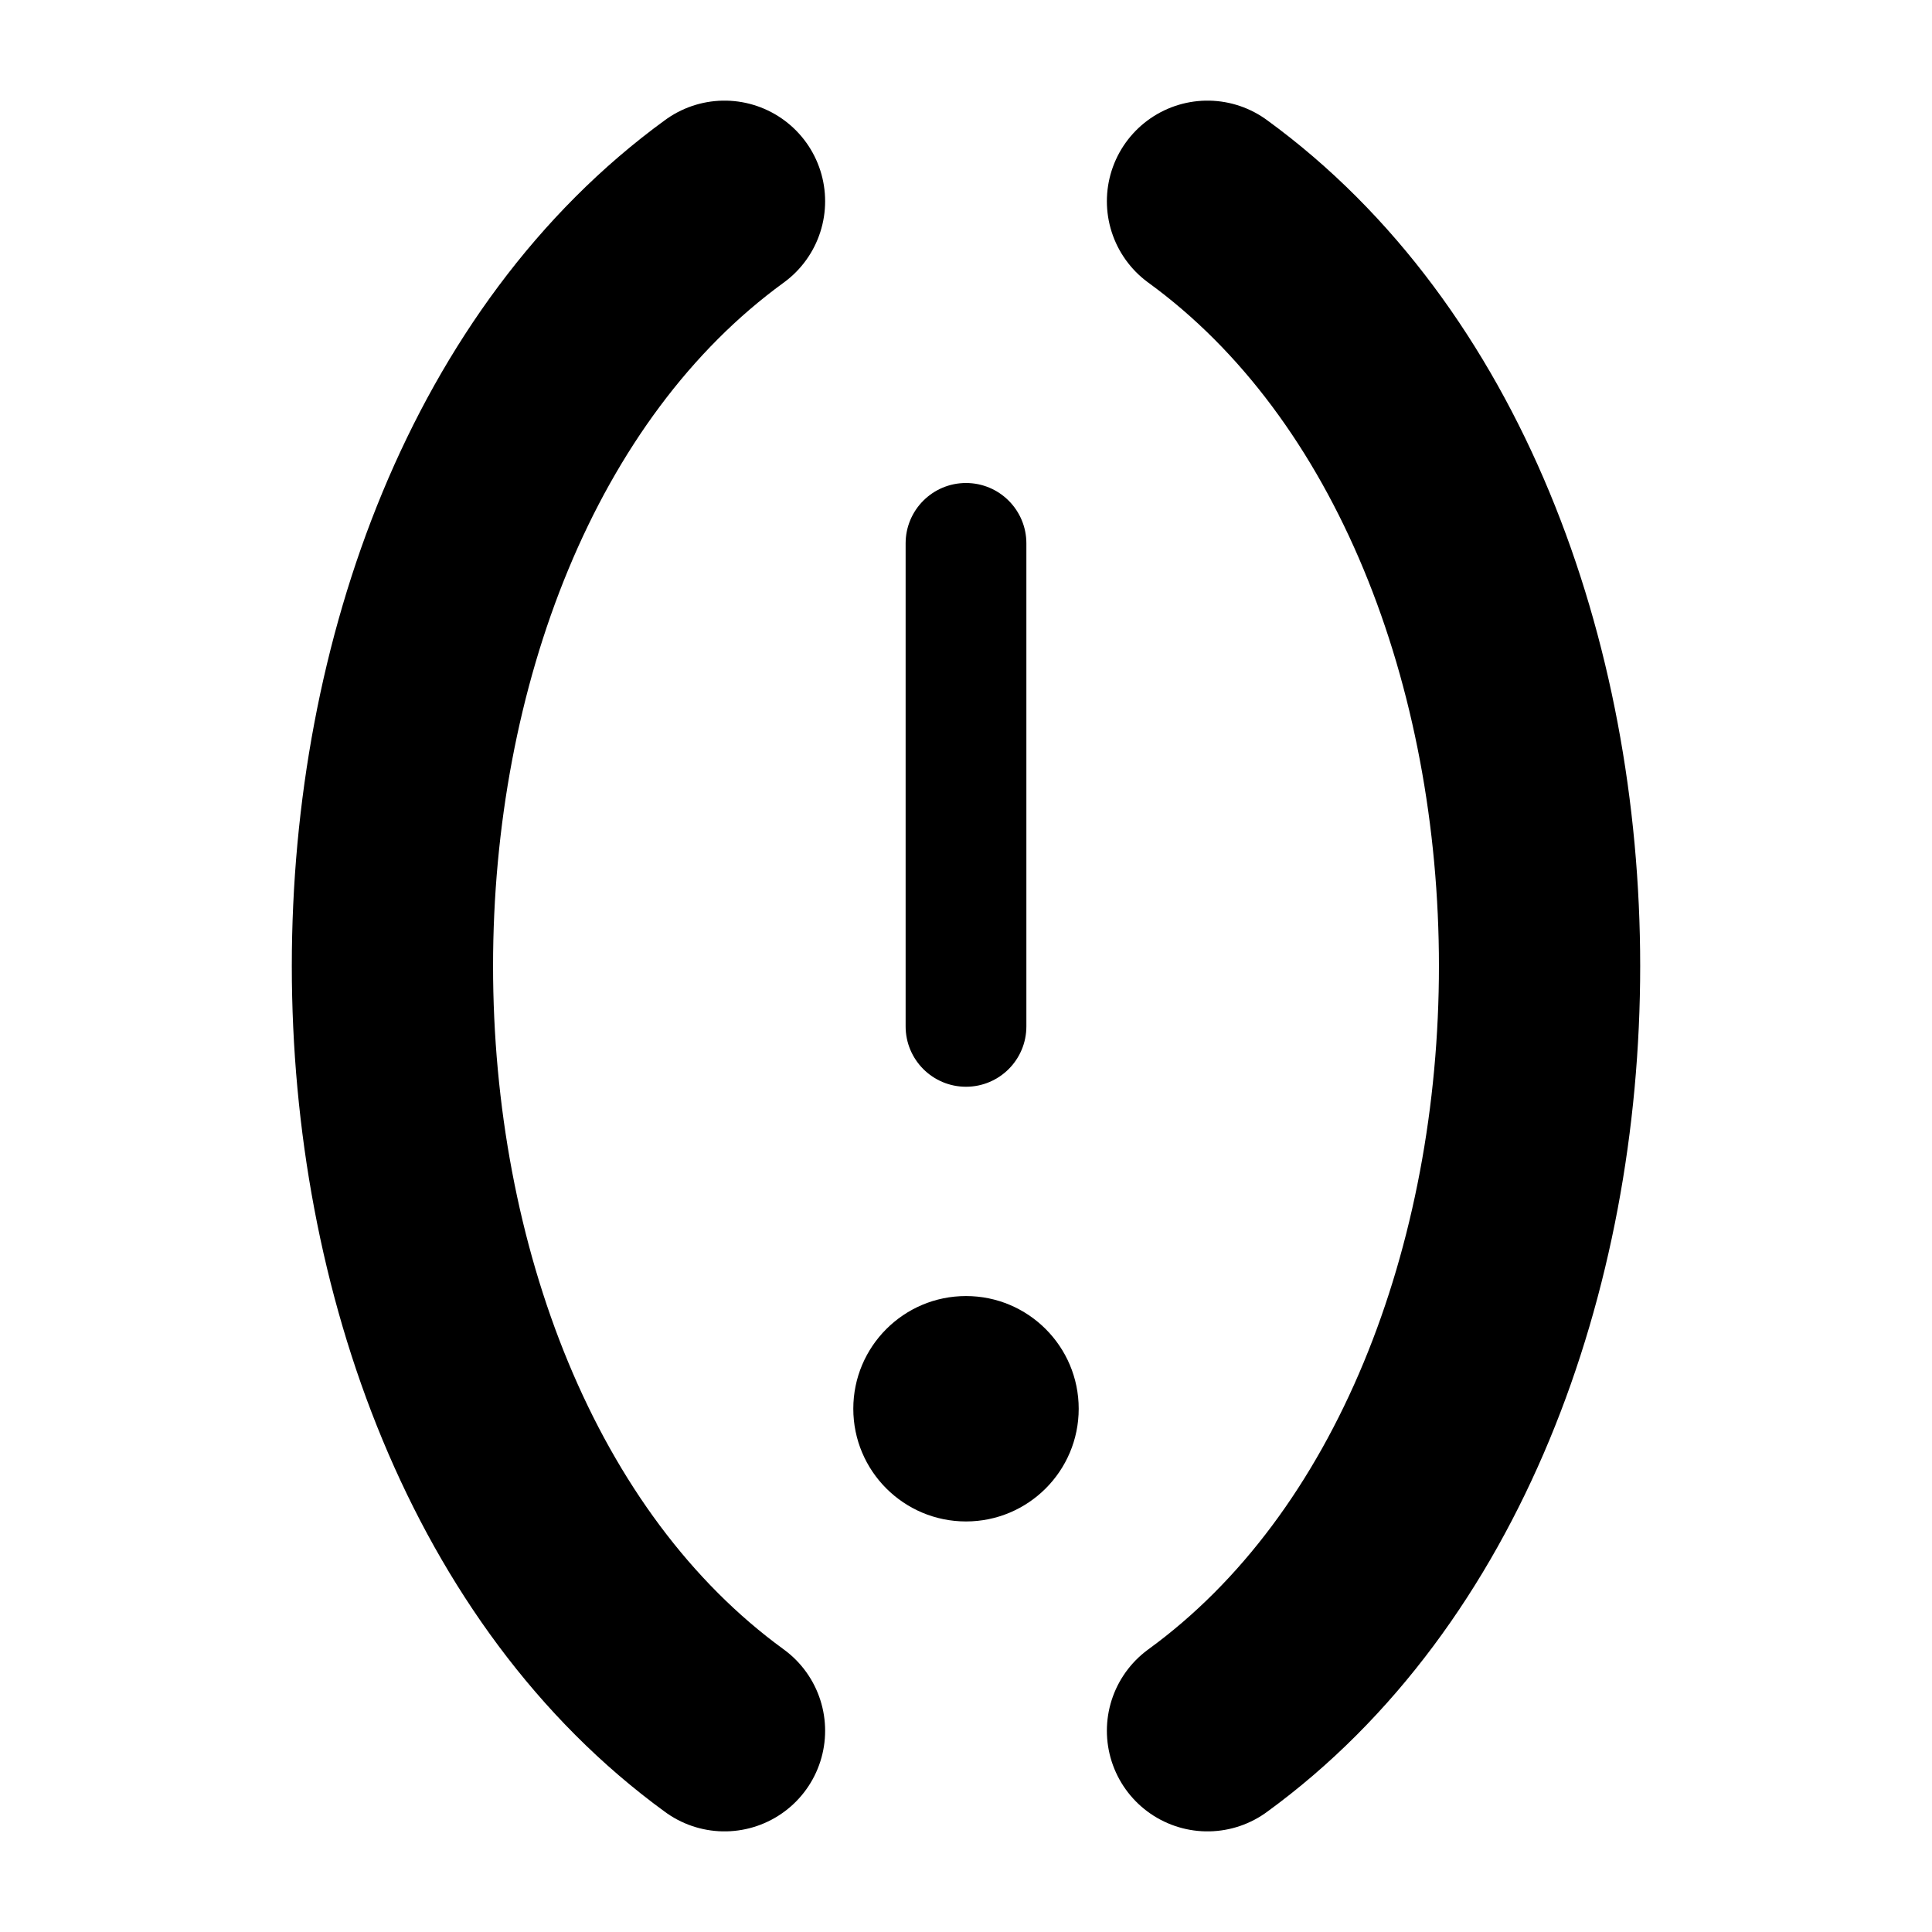
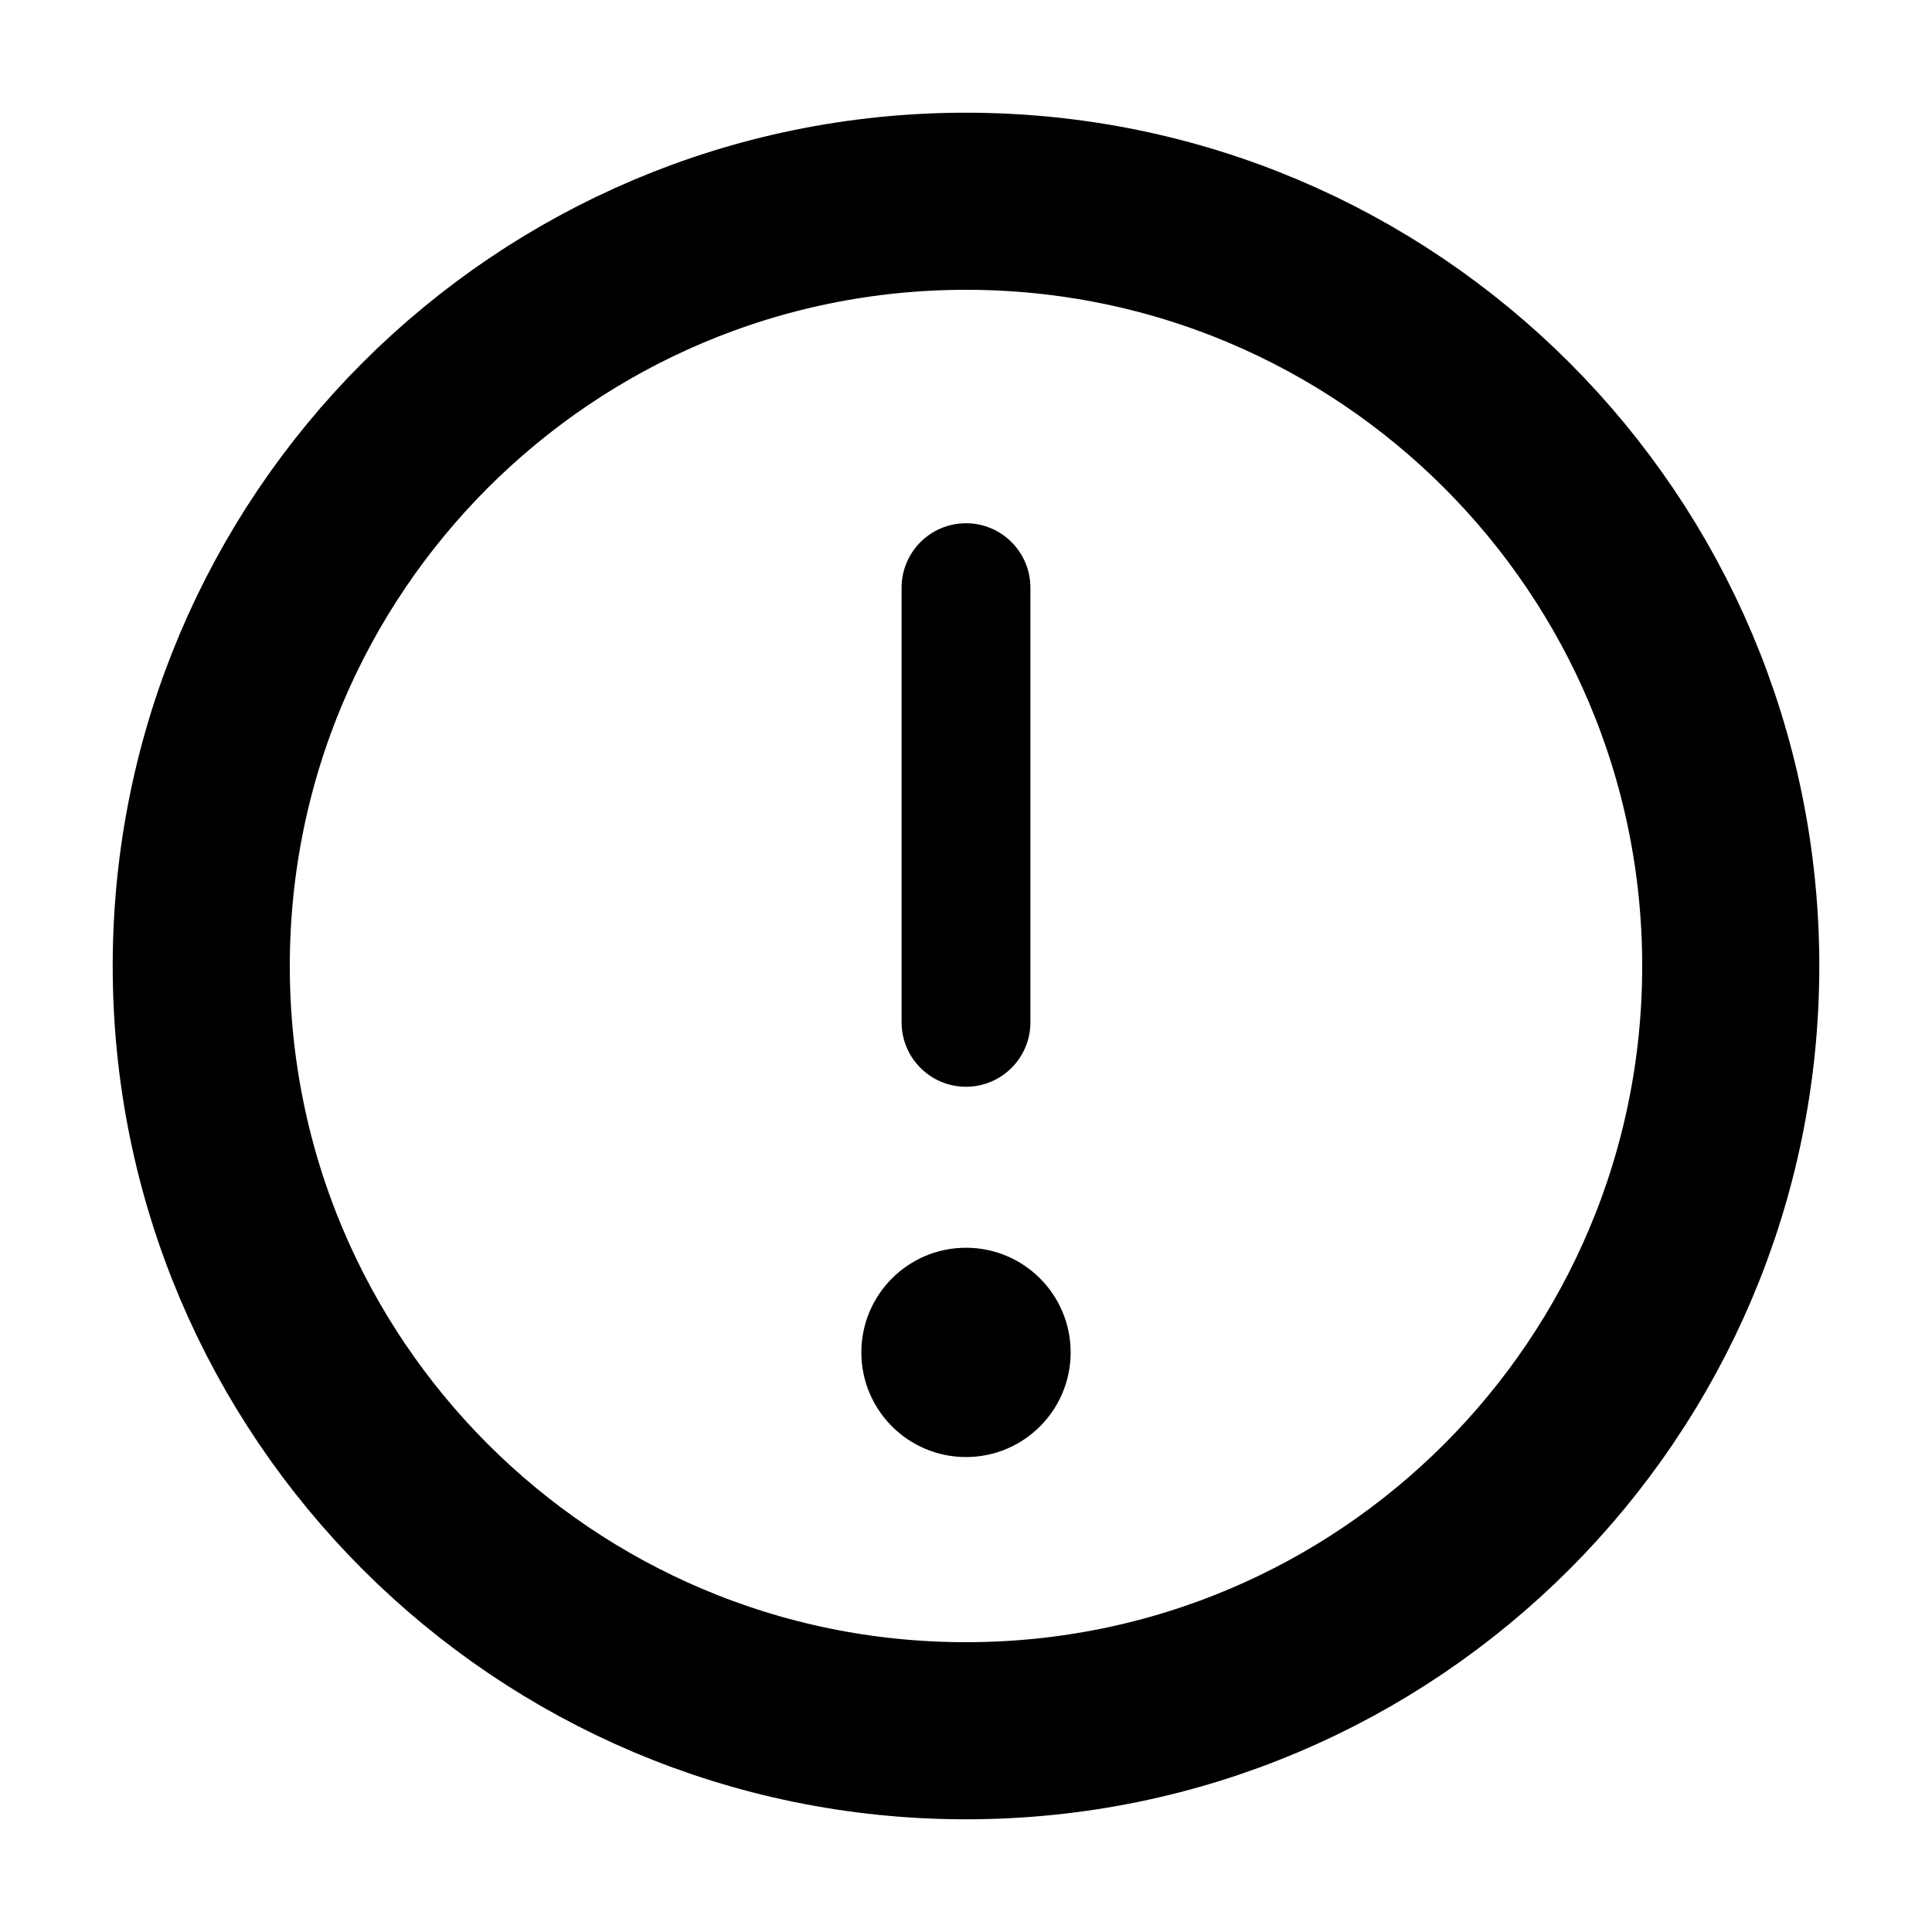
- <svg xmlns="http://www.w3.org/2000/svg" viewBox="0 0 24 24" fill="none" stroke="black" stroke-linecap="round" stroke-linejoin="round">
-   <path d="M9 2.5C3.5 6.5 3.5 17.5 9 21.5" stroke-width="2.5" />
-   <path d="M15 2.5C20.5 6.5 20.5 17.5 15 21.5" stroke-width="2.5" />
-   <rect x="11.25" y="6" width="1.5" height="7.5" rx=".75" fill="black" stroke="none" />
-   <circle cx="12" cy="17.5" r="1.4" fill="black" stroke="none" />
+ <svg xmlns="http://www.w3.org/2000/svg" viewBox="0 0 24 24" fill="none">
+   <circle cx="12" cy="12" r="9.5" stroke="black" stroke-width="2.2" />
+   <rect x="11.2" y="6.5" width="1.6" height="7" rx=".8" fill="black" />
+   <circle cx="12" cy="16.8" r="1.3" fill="black" />
</svg>
